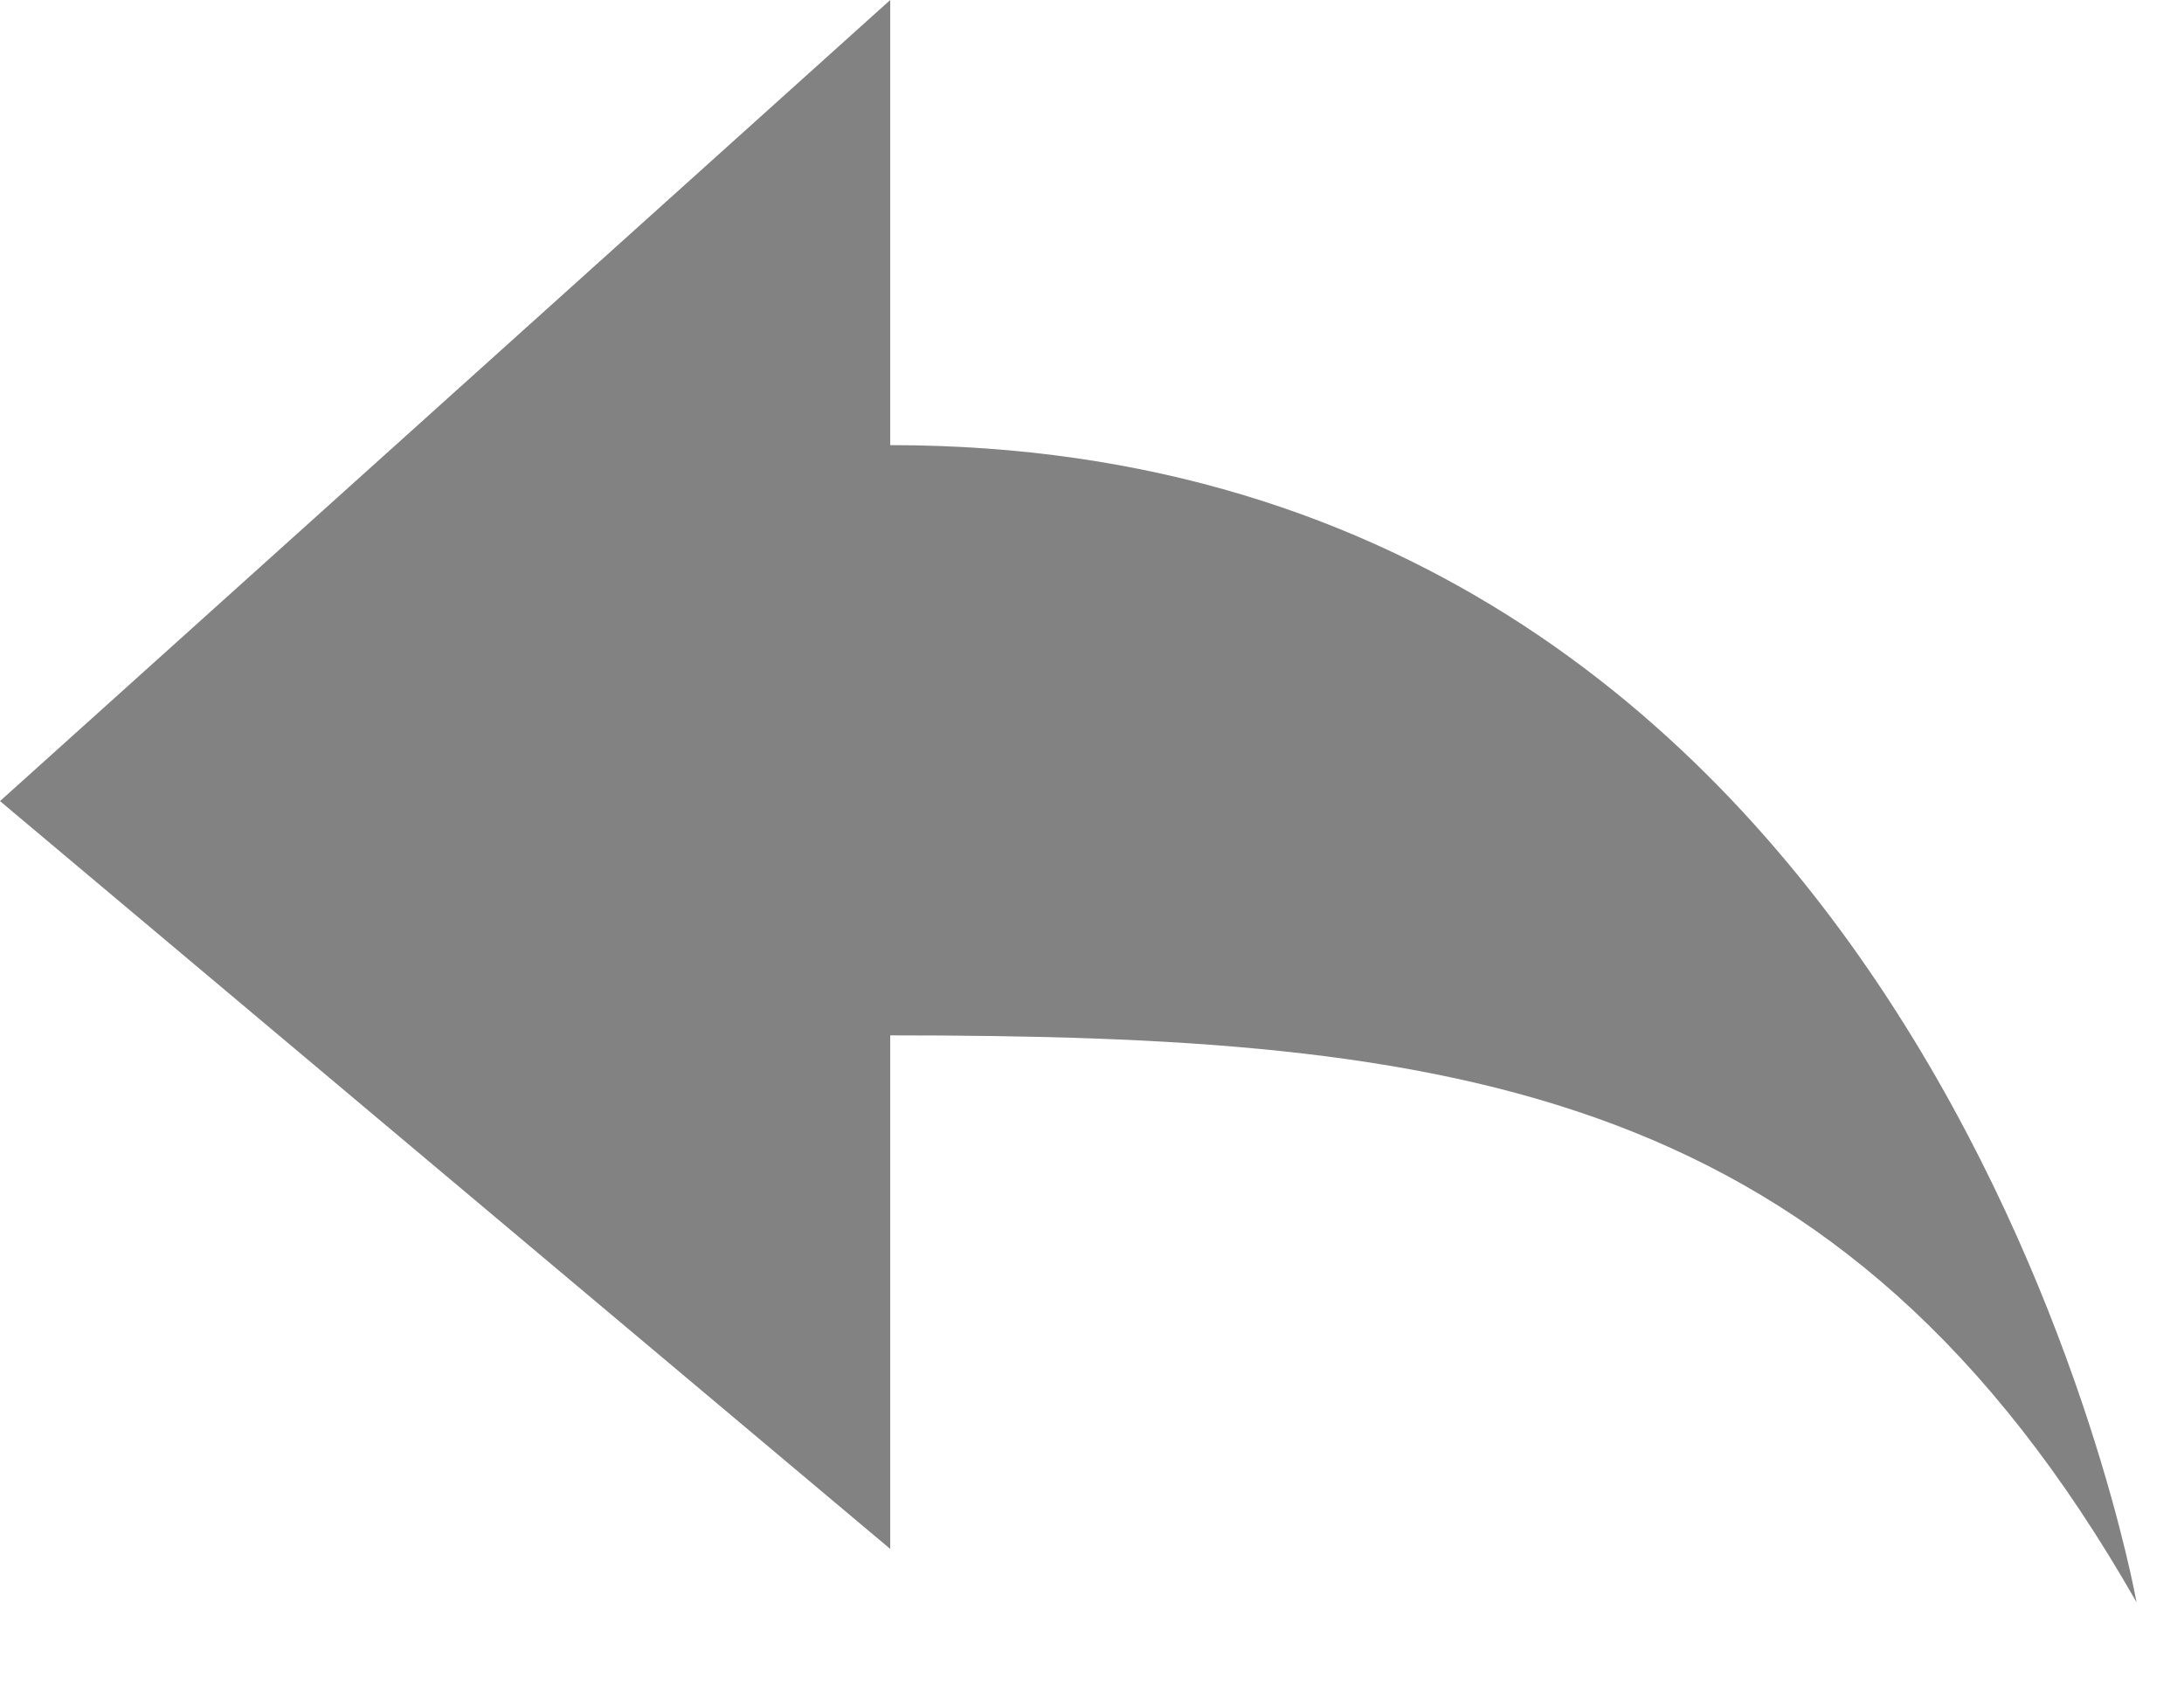
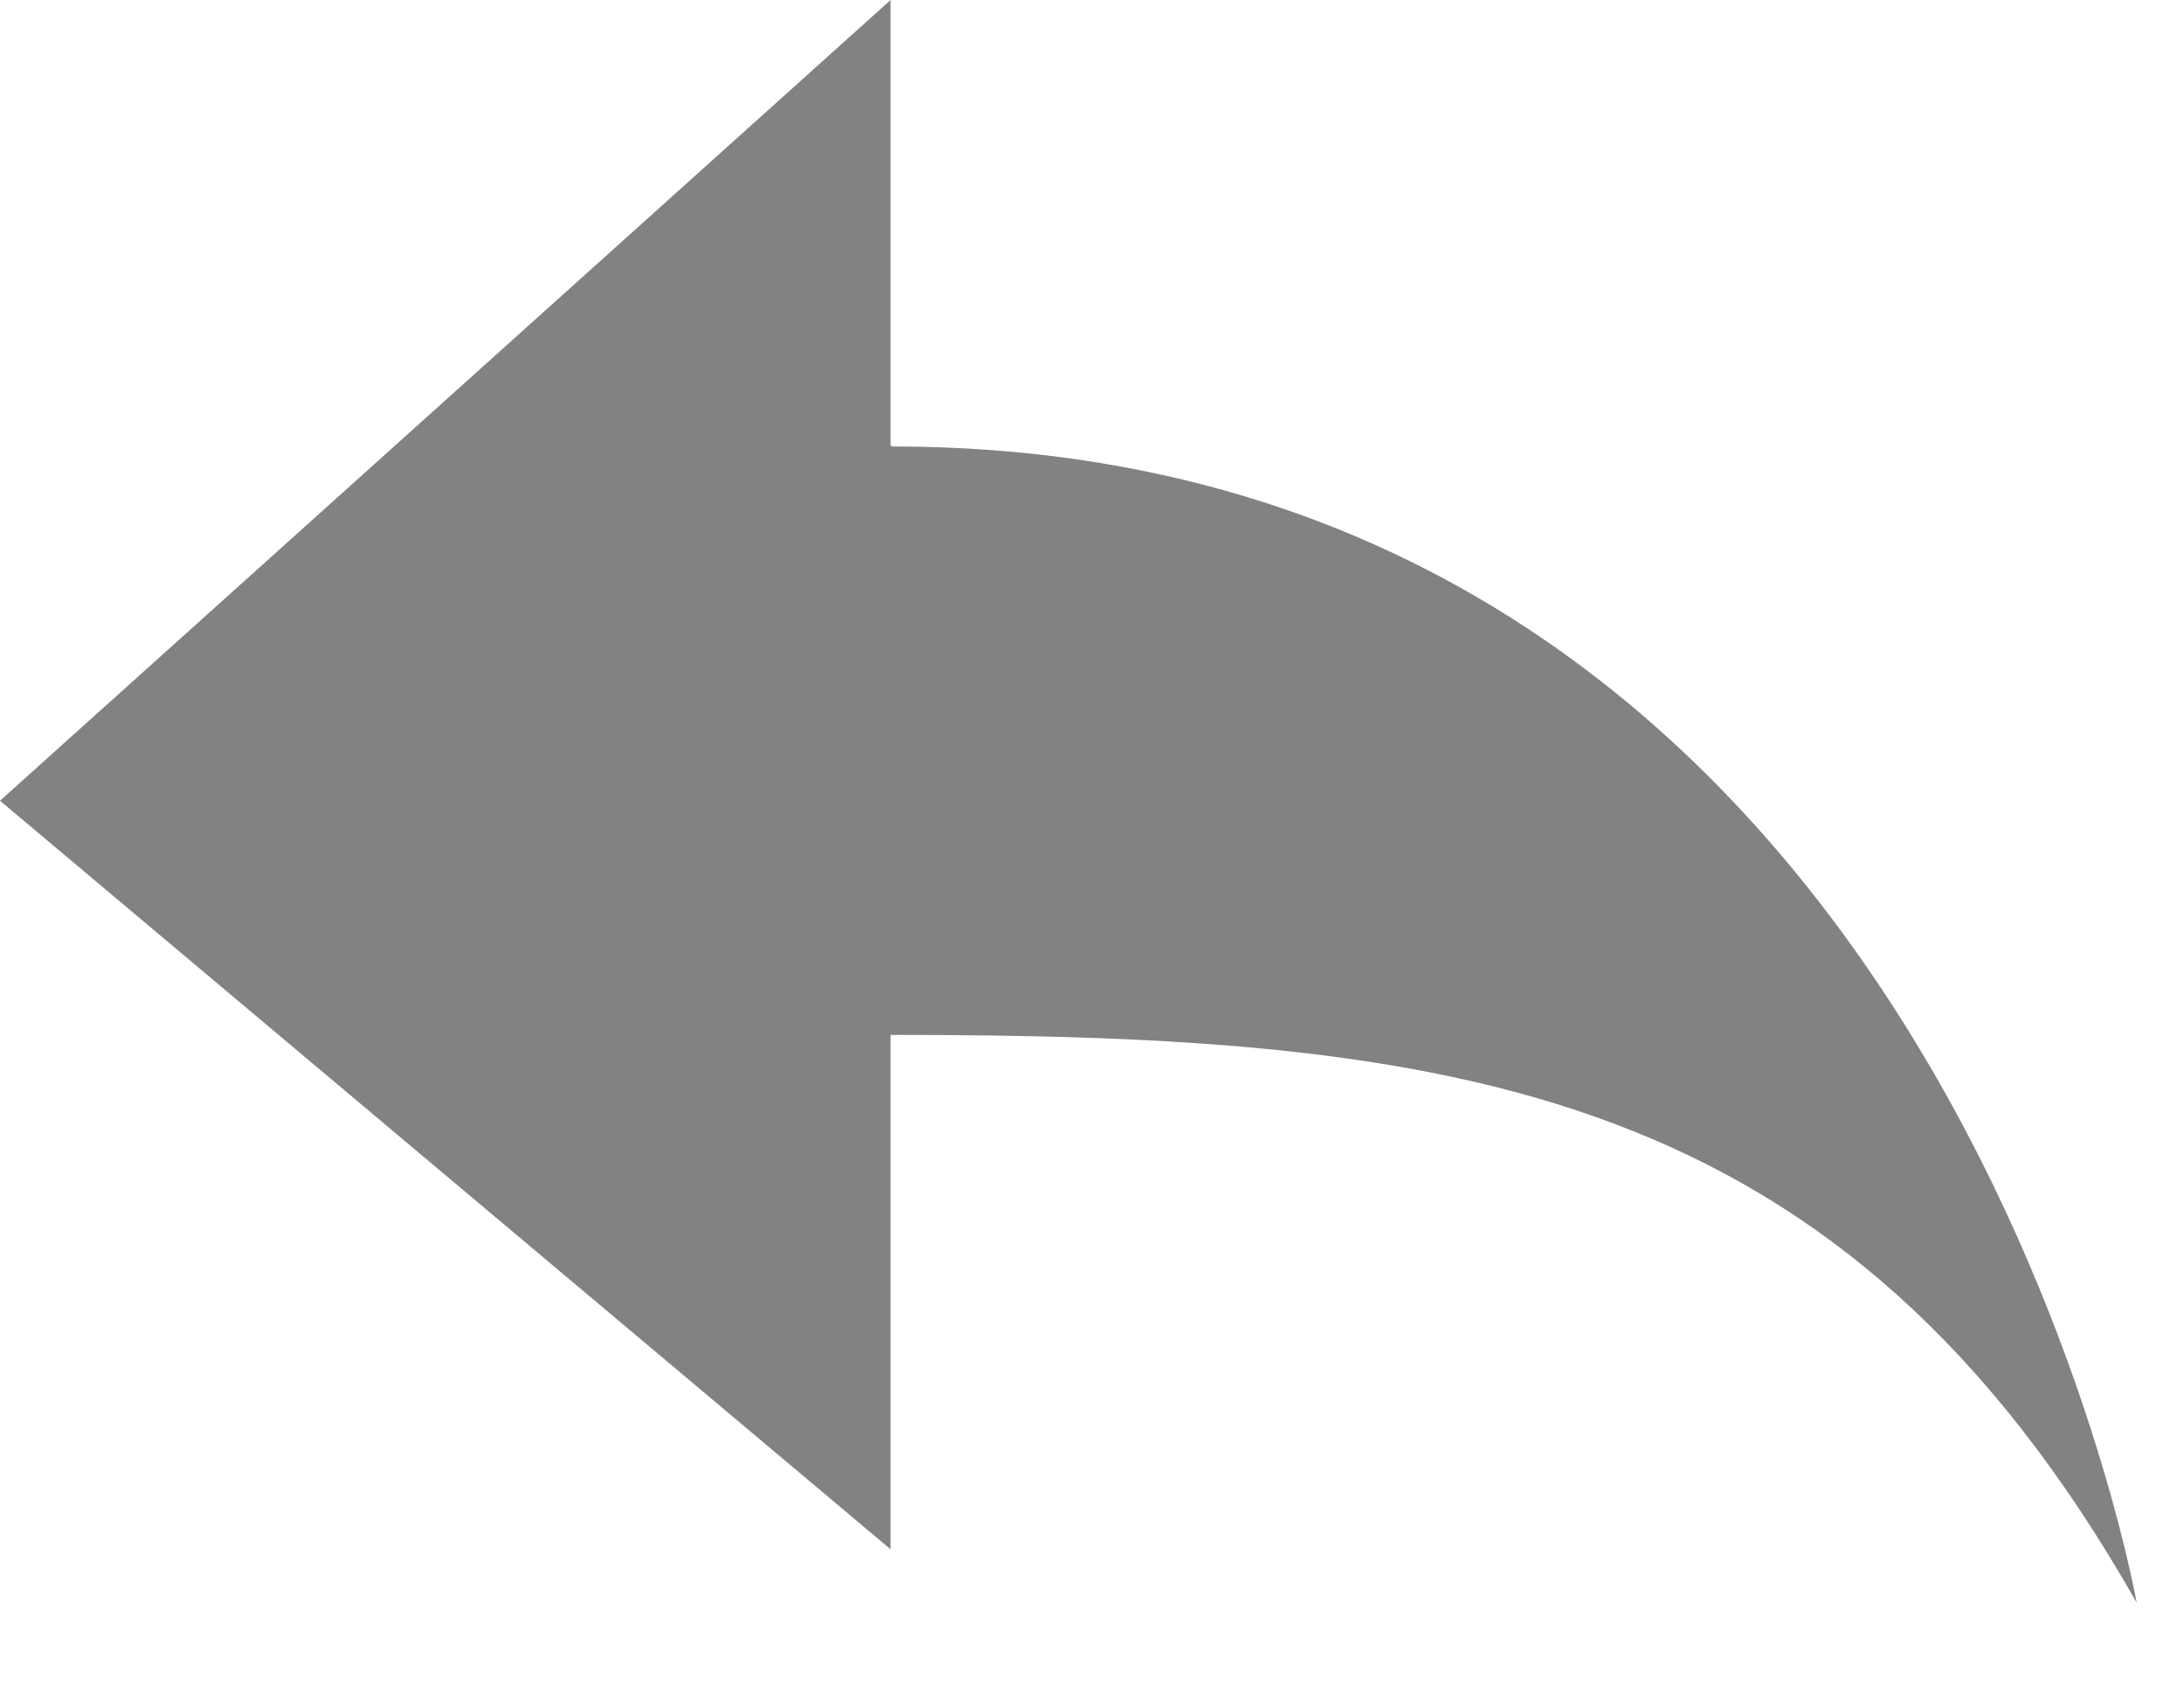
- <svg xmlns="http://www.w3.org/2000/svg" width="18px" height="14px" viewBox="0 0 18 14" version="1.1">
-   <defs />
-   <g id="Desktop" stroke="none" stroke-width="1" fill="none" fill-rule="evenodd">
-     <g id="Stylesheet" transform="translate(-381, -973)" fill="#828282">
-       <path d="M388.337,976.669 L388.337,973 L381,979.603 L388.337,985.767 L388.337,981.534 C392.996,981.534 396.178,981.941 398.609,986.207 C398.609,986.207 396.921,976.669 388.337,976.669 Z" id="reply-icn" />
+ <svg xmlns="http://www.w3.org/2000/svg" width="18" height="14">
+   <g fill="none">
+     <g fill="#828282">
+       <path d="M7.34 3.67V0L0 6.6l7.34 6.17V8.53c4.66 0 7.84.4 10.27 4.68 0 0-1.68-9.53-10.26-9.53z" />
    </g>
  </g>
</svg>
